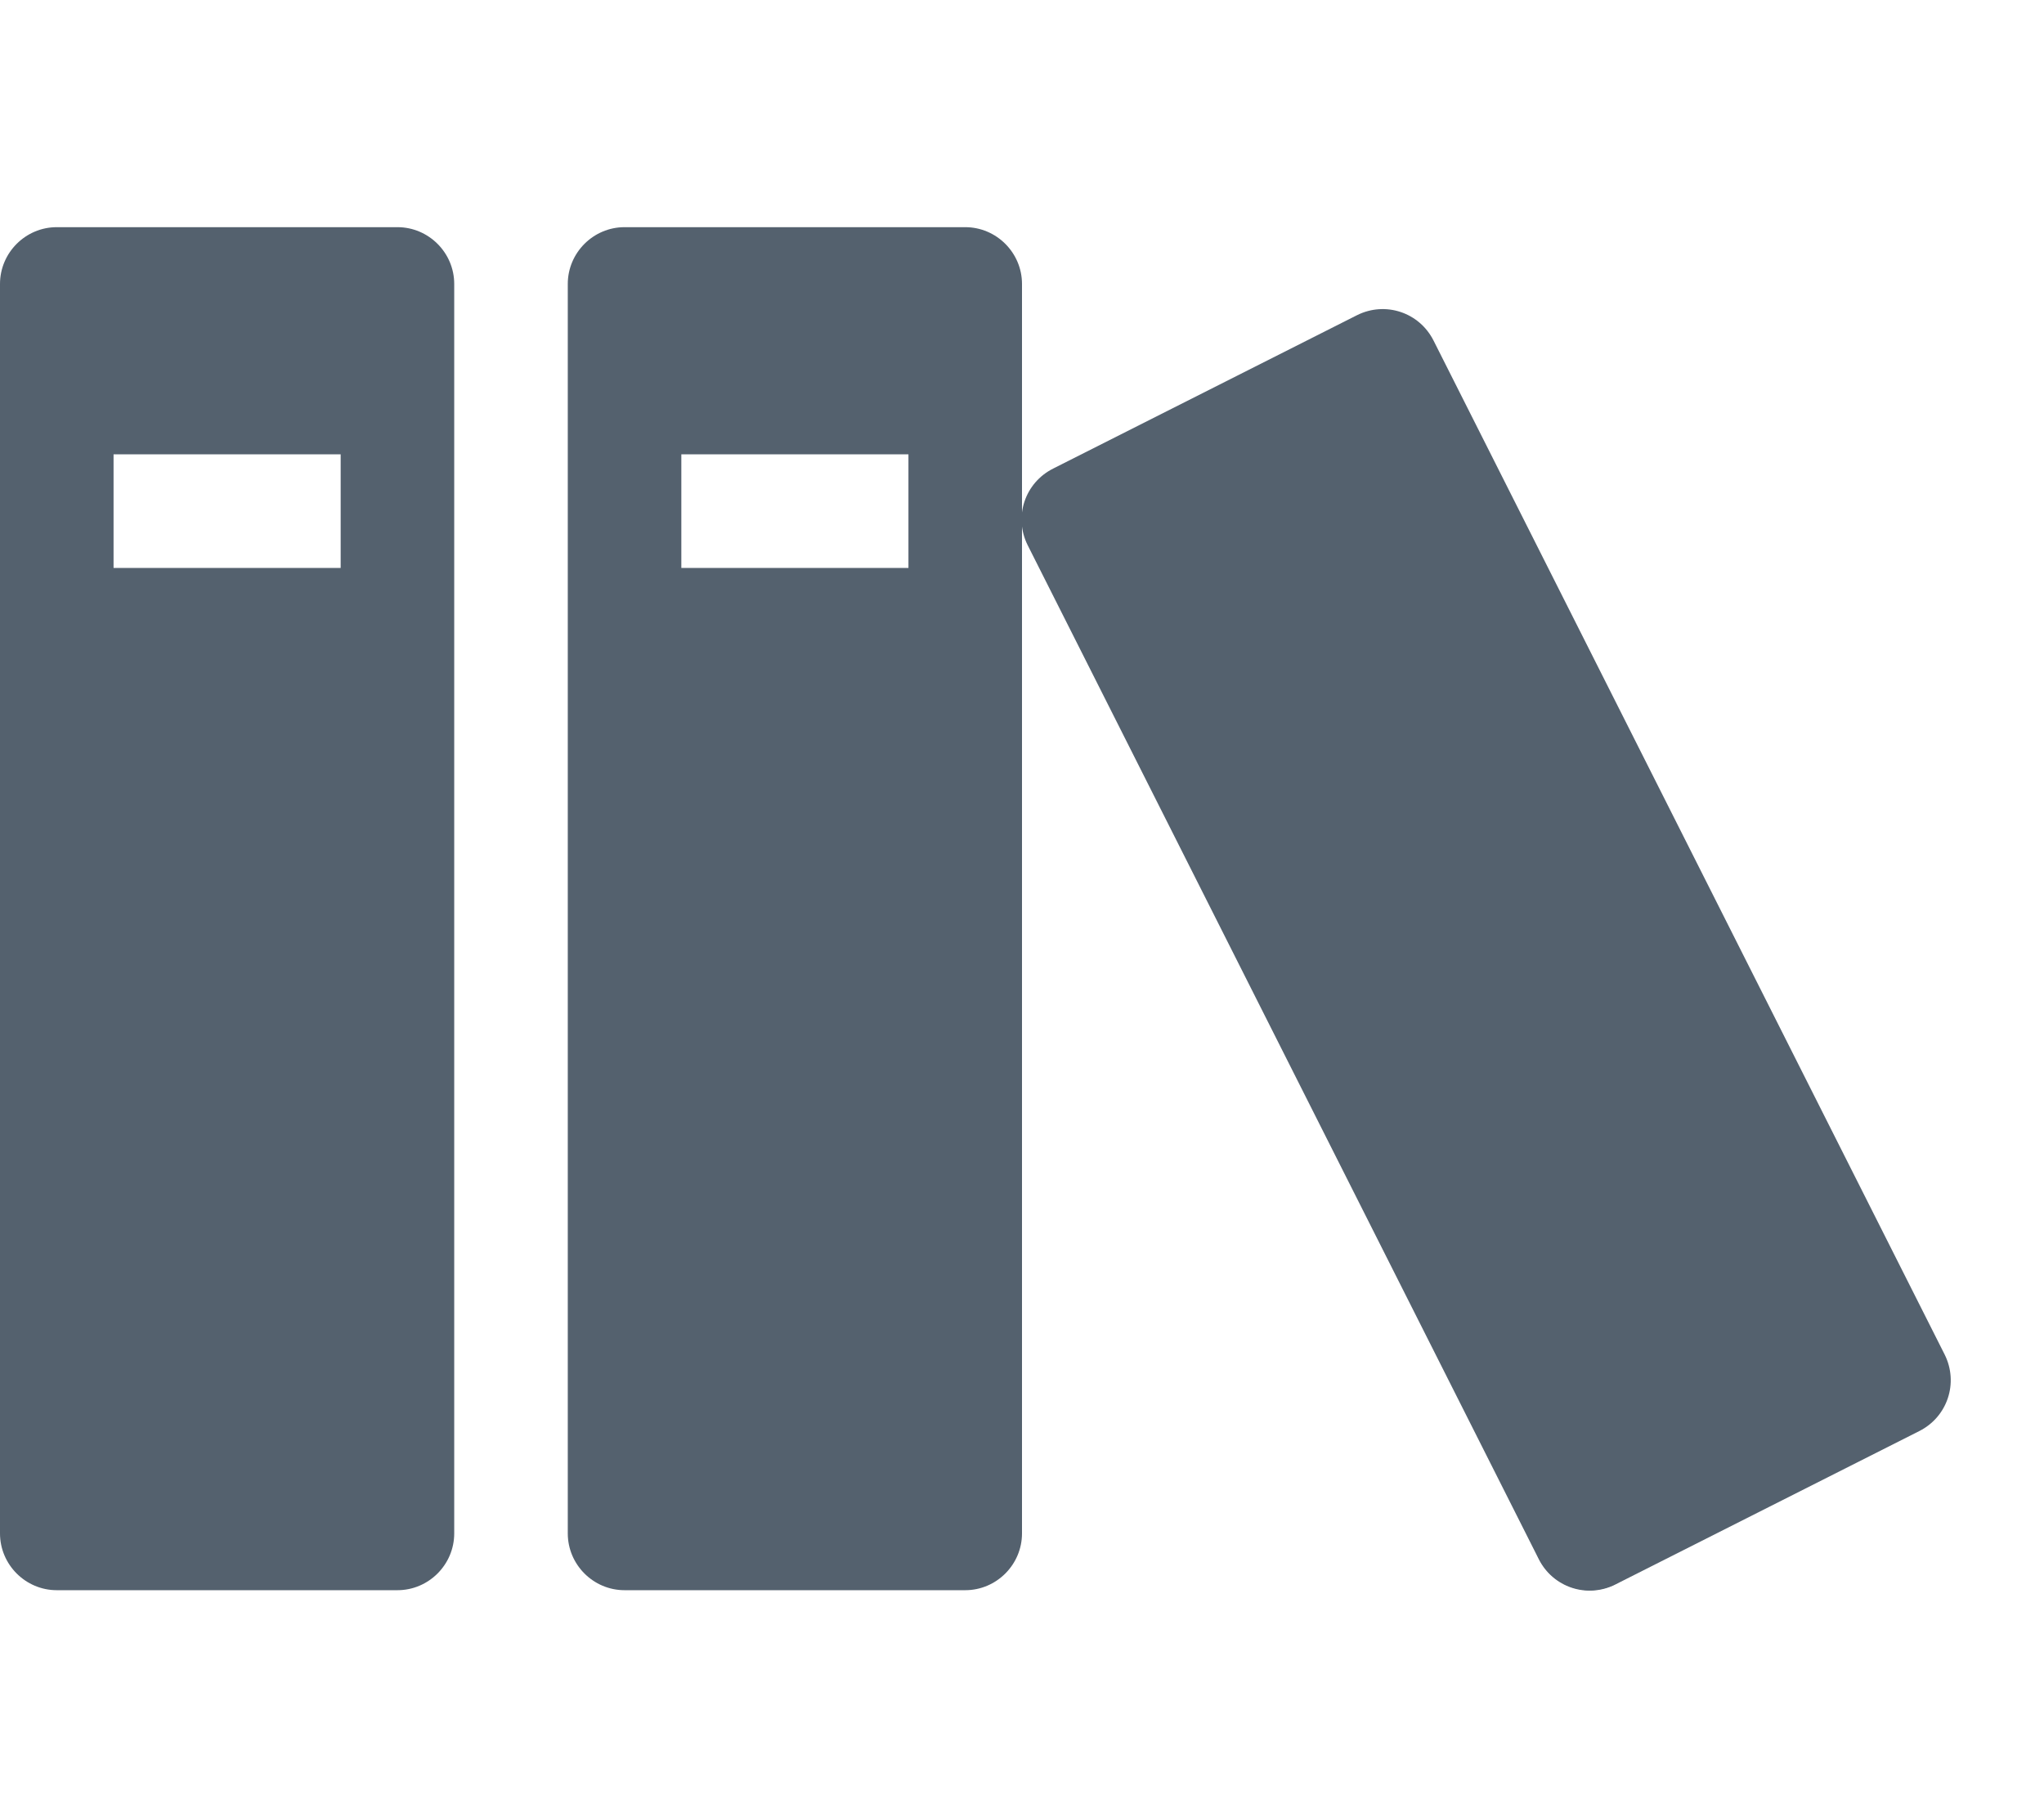
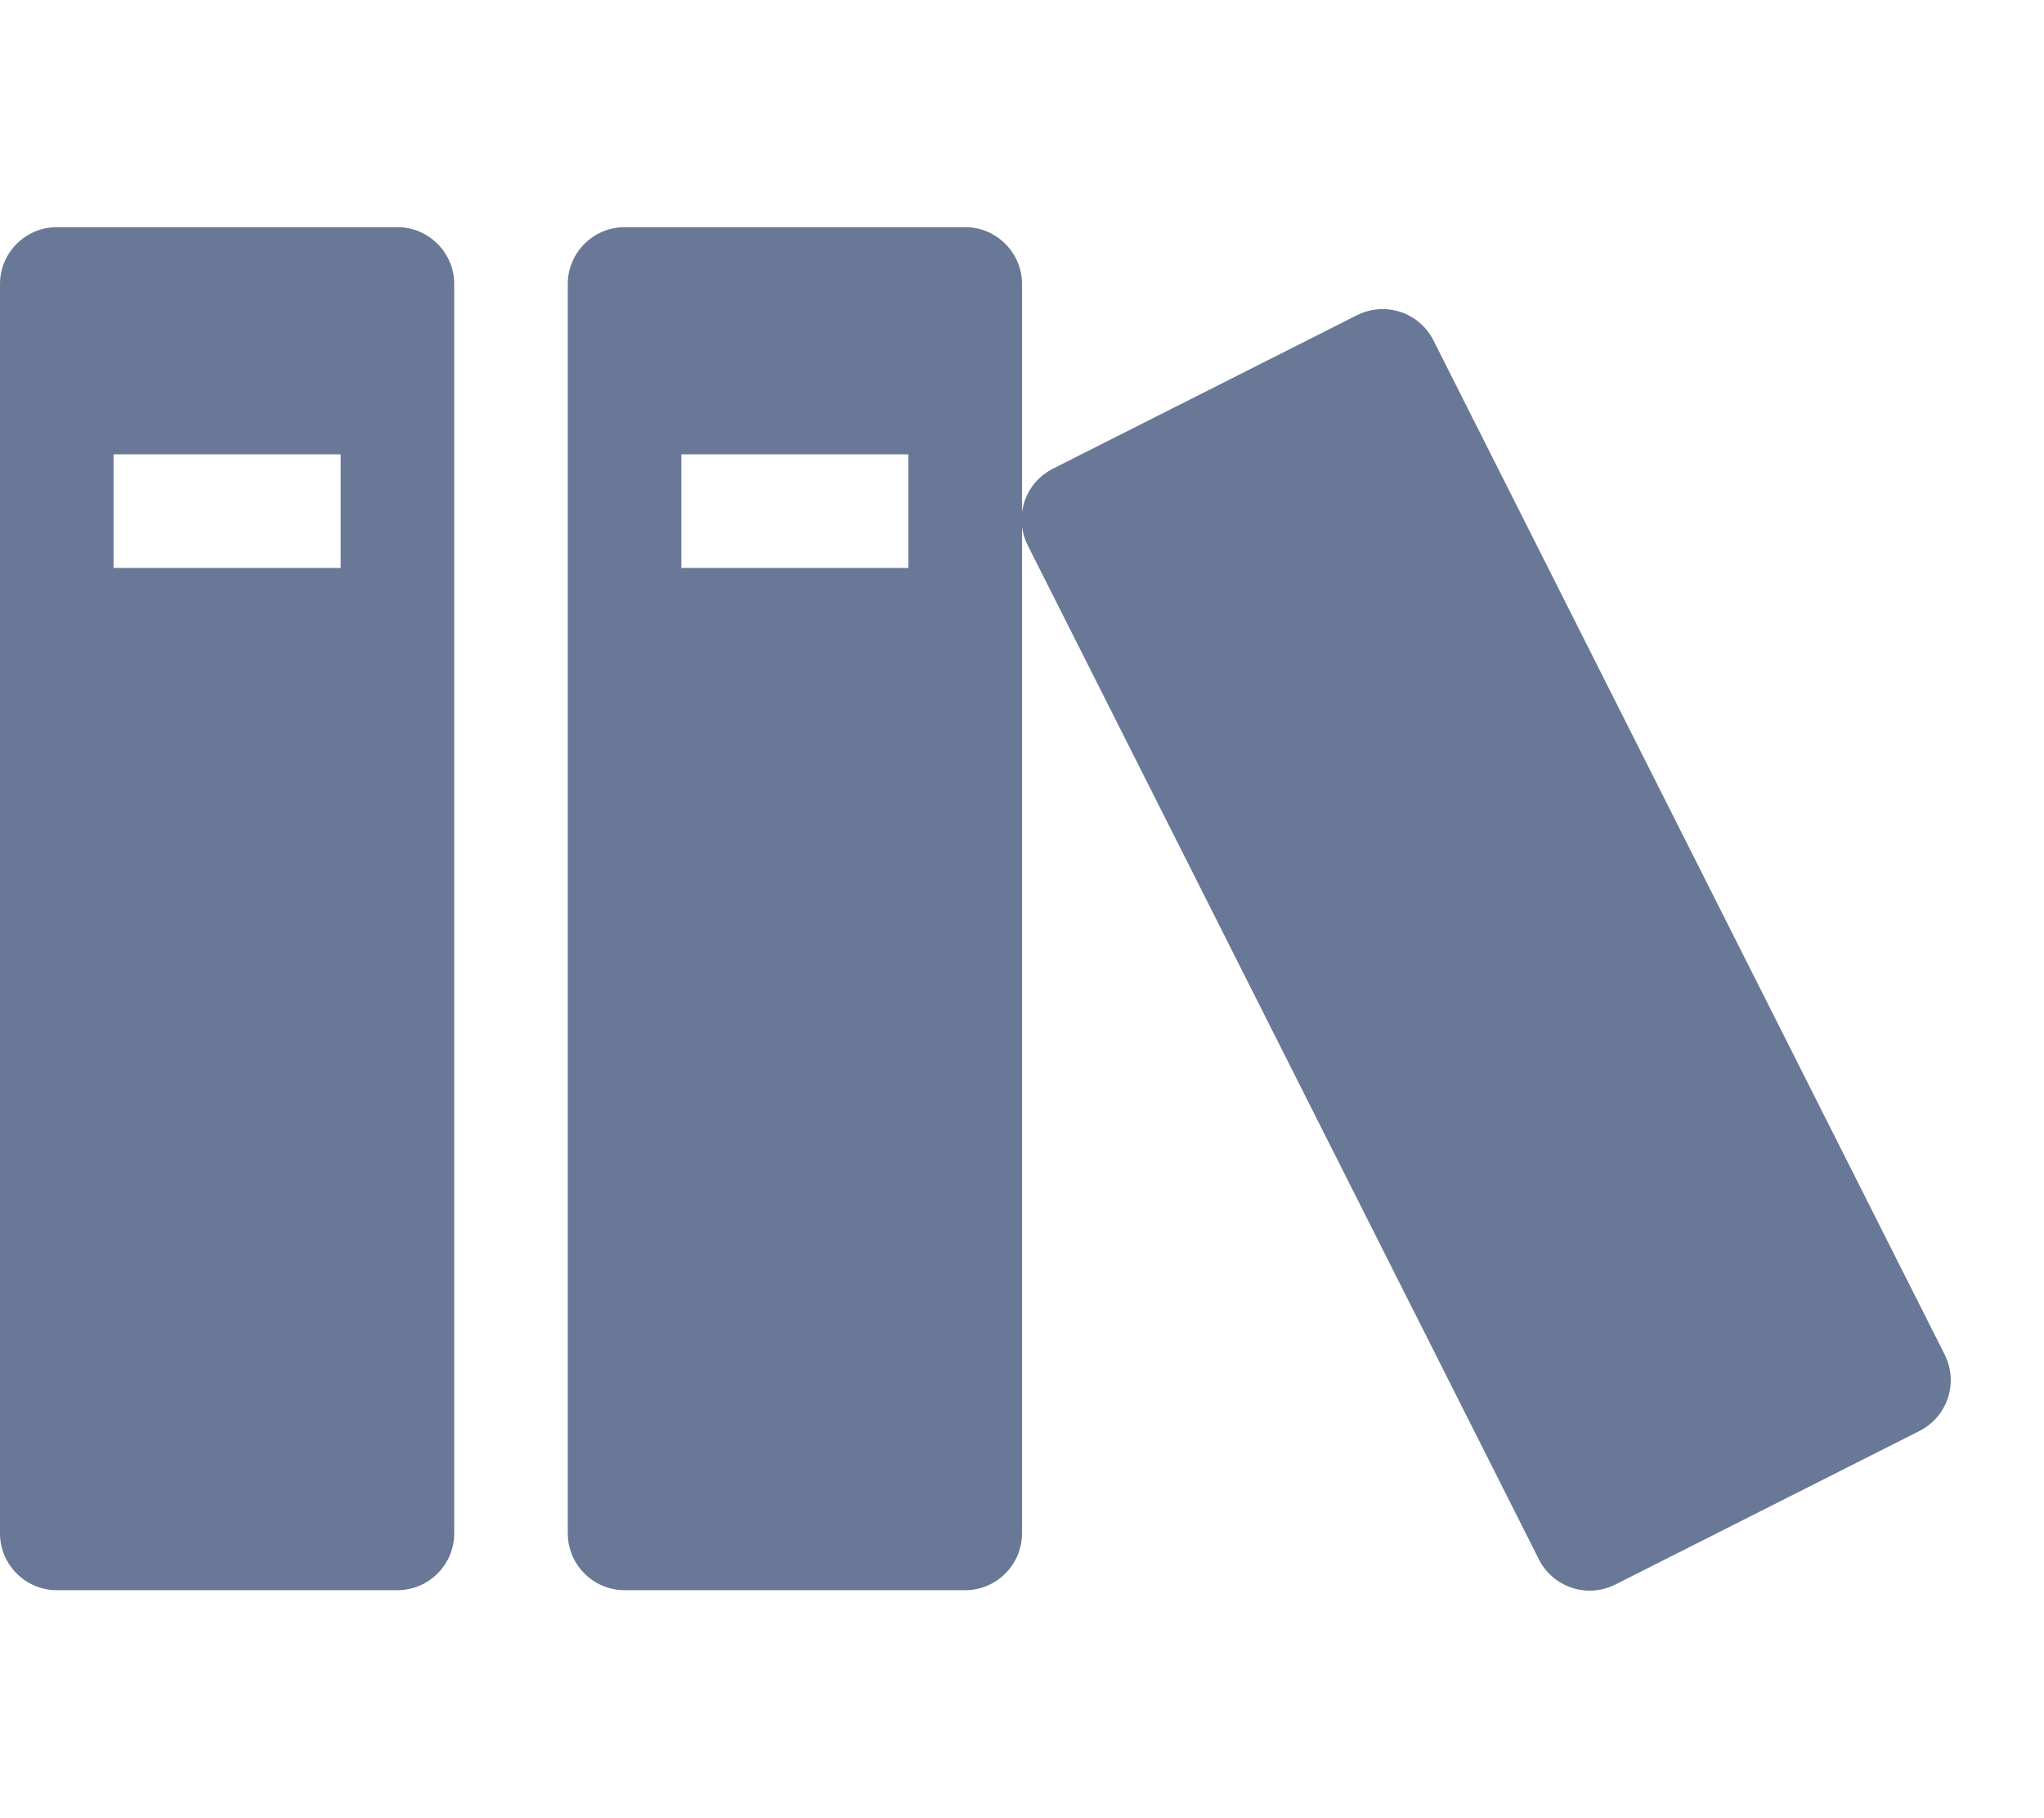
<svg xmlns="http://www.w3.org/2000/svg" version="1.1" id="Ebene_1" x="0px" y="0px" viewBox="0 0 72 64" style="enable-background:new 0 0 72 64;" xml:space="preserve">
  <style type="text/css">
- 	.st0{fill:#54616E;}
+ 	.st0{fill:#697896;}
</style>
  <path class="st0" d="M14,8H2c-1.1,0-2,0.9-2,2v44c0,1.1,0.9,2,2,2h12c1.1,0,2-0.9,2-2V10C16,8.9,15.1,8,14,8z M12,20H4v-4h8V20z" />
  <path class="st0" d="M34,8H22c-1.1,0-2,0.9-2,2v44c0,1.1,0.9,2,2,2h12c1.1,0,2-0.9,2-2V10C36,8.9,35.1,8,34,8z M32,20h-8v-4h8V20z" />
  <path class="st0" d="M47.8,11.1l-10.7,5.4c-1,0.5-1.4,1.7-0.9,2.7l18,35.7c0.5,1,1.7,1.4,2.7,0.9l10.7-5.4c1-0.5,1.4-1.7,0.9-2.7  L50.5,12C50,11,48.8,10.6,47.8,11.1L47.8,11.1z" />
  <path class="st0" d="M58,54c0,1.1-0.9,2-2,2s-2-0.9-2-2s0.9-2,2-2S58,52.9,58,54z" />
</svg>
